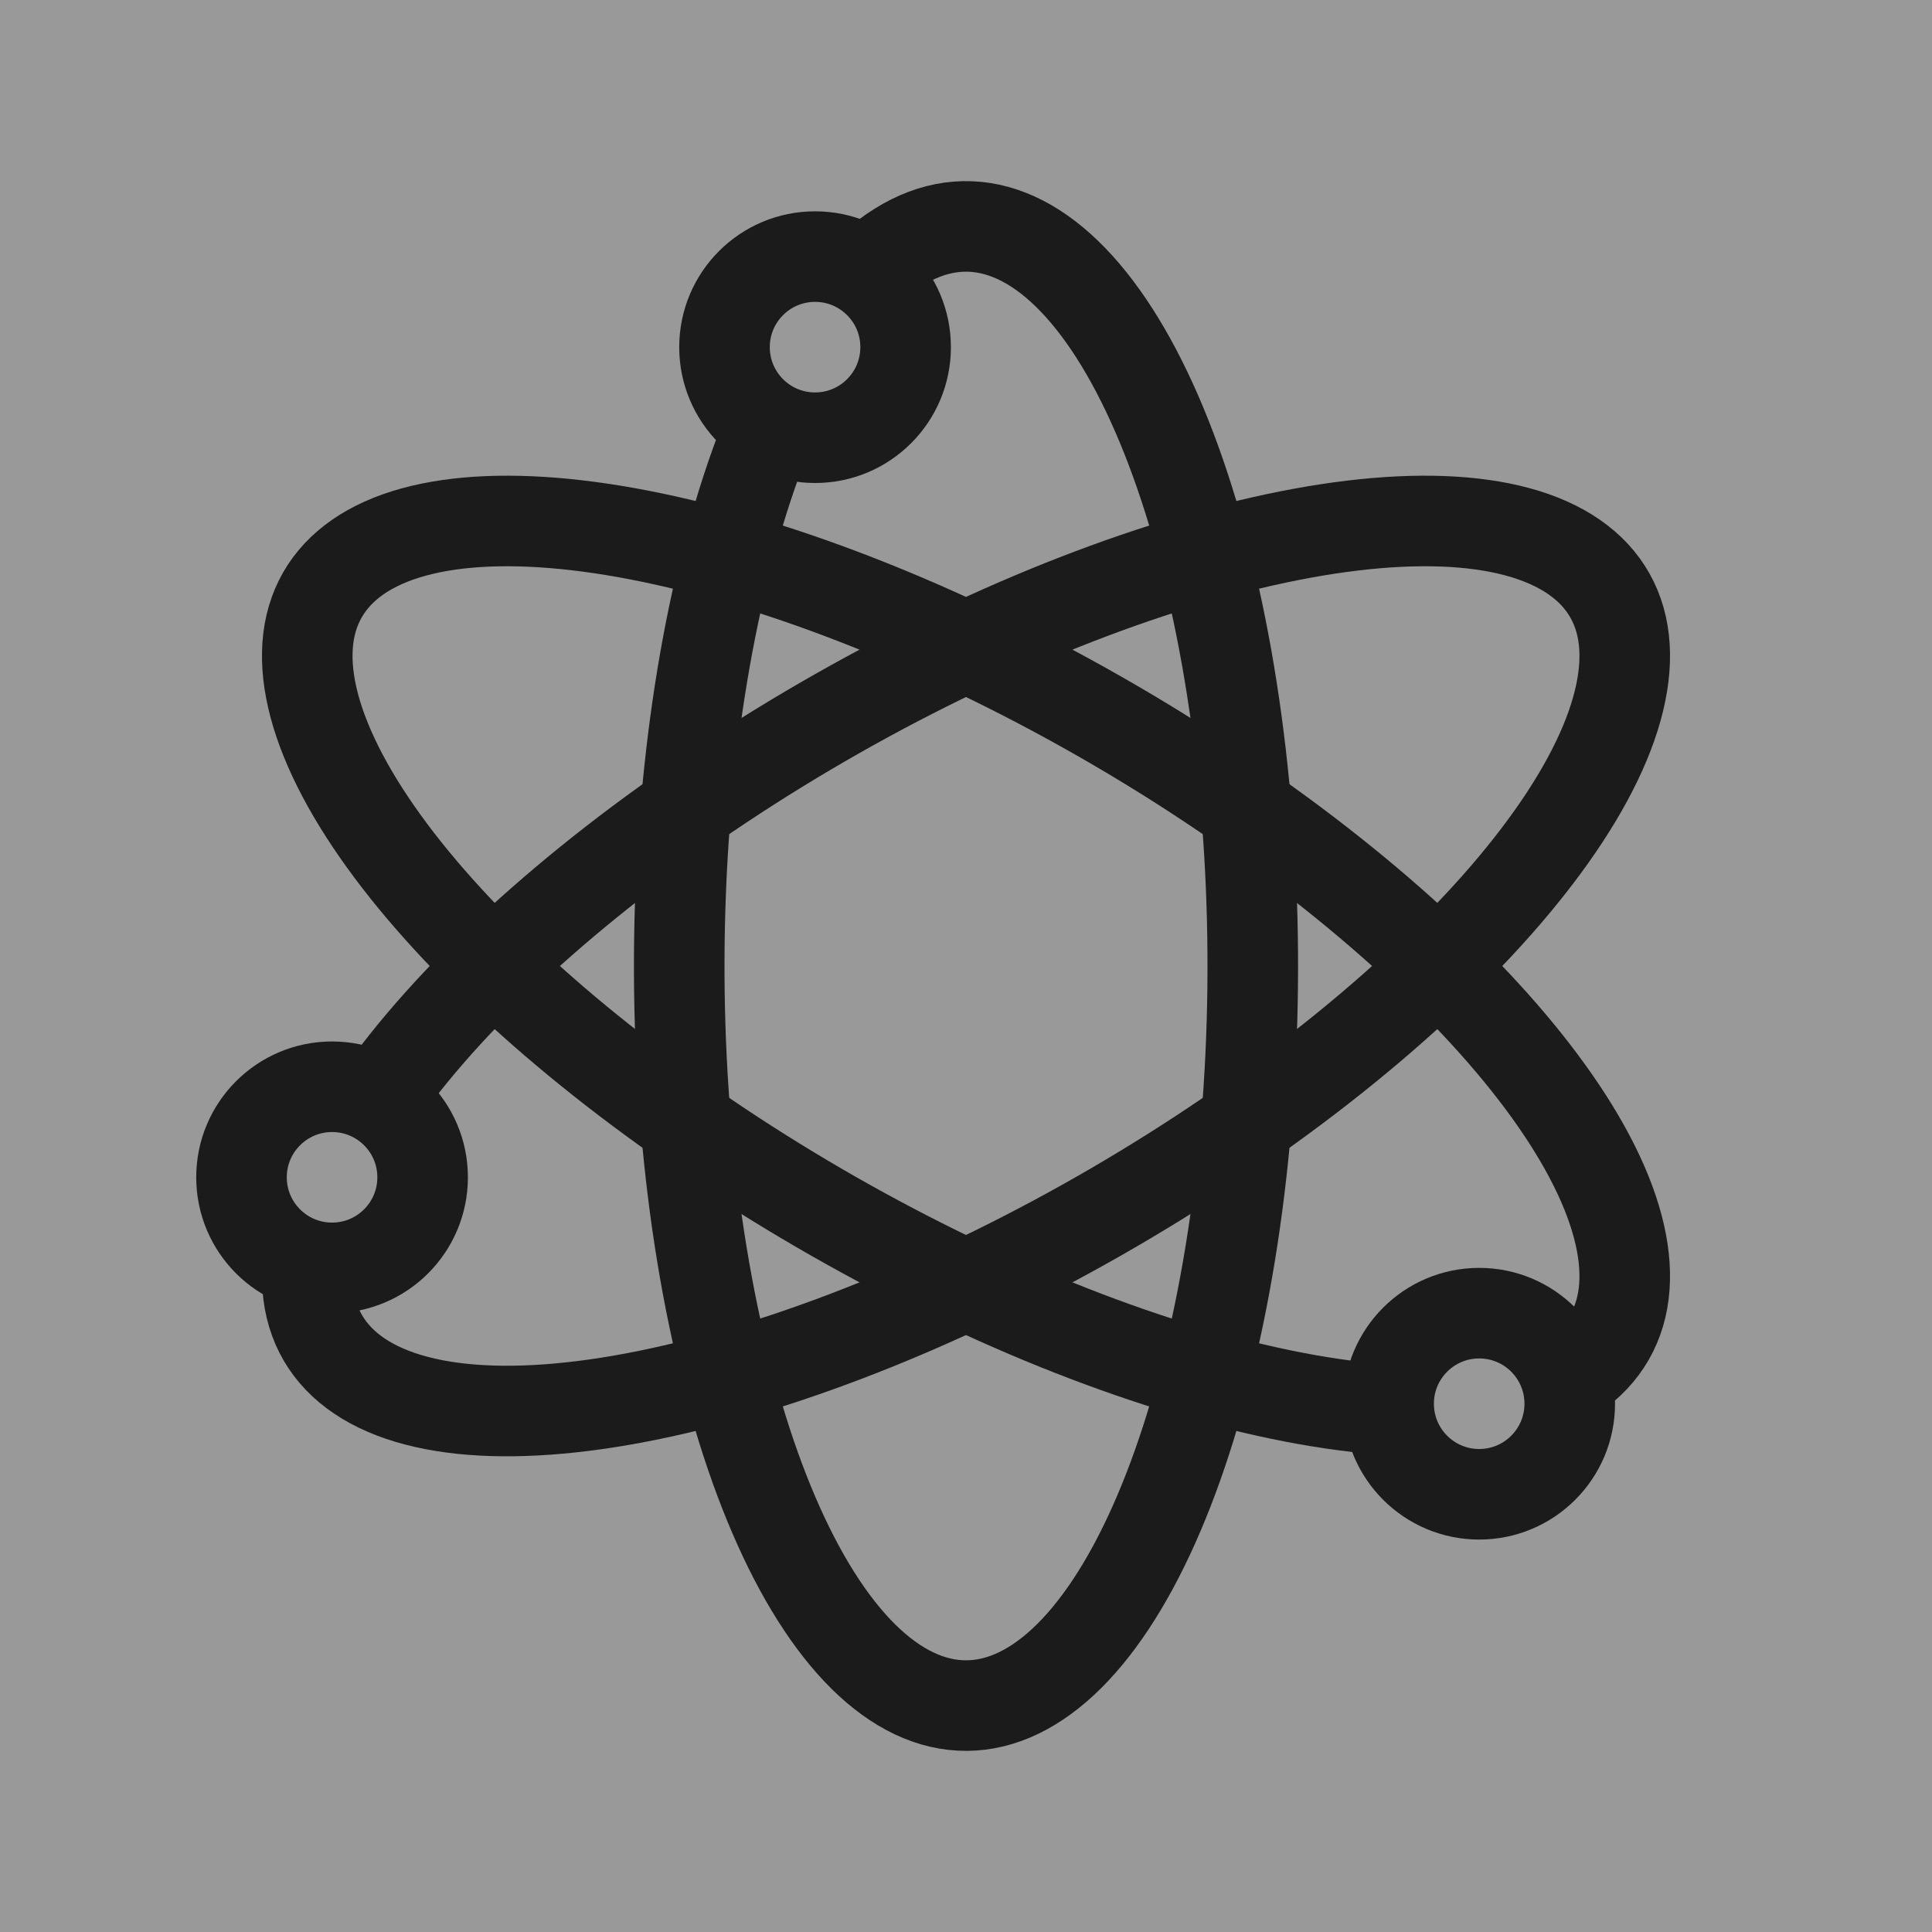
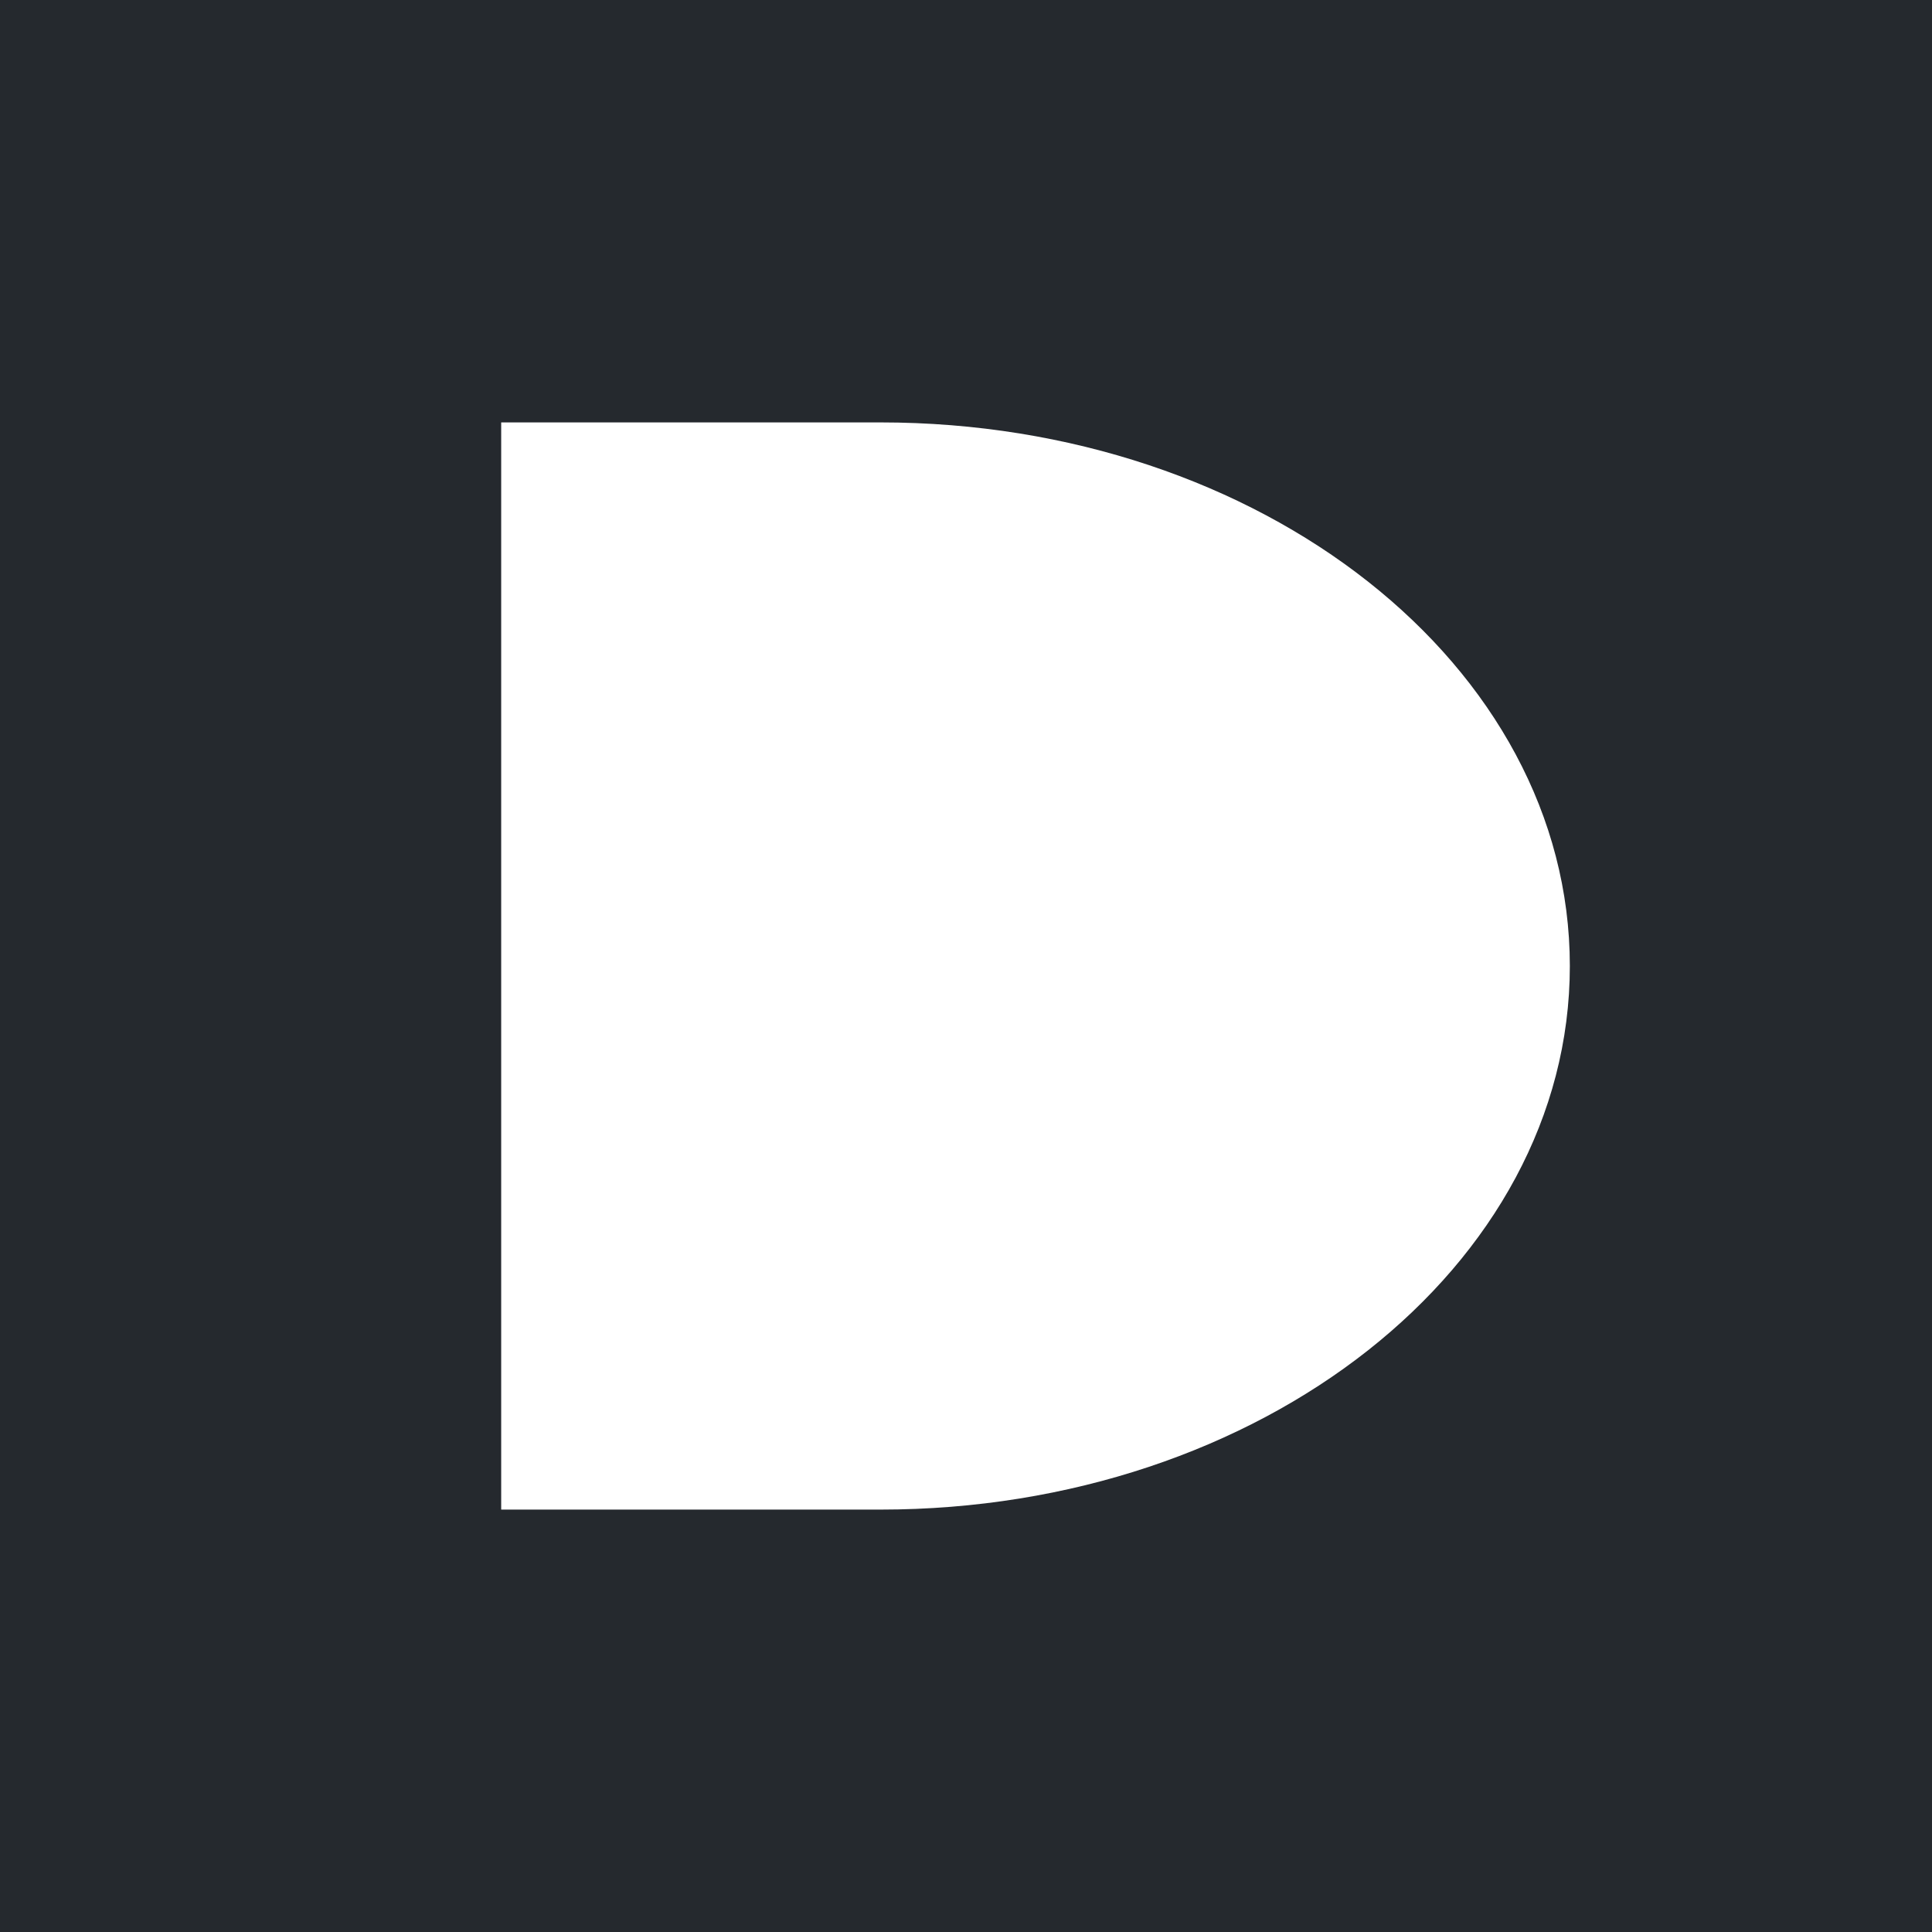
- <svg xmlns="http://www.w3.org/2000/svg" width="128" height="128" fill="none" viewBox="0 0 128 128" id="core">
-   <rect width="100%" height="100%" fill="#999" />
-   <path stroke="#1B1B1B" stroke-width="6" d="M24.861 73.07C29.628 66.145 37.799 58.637 47.803 51.99C57.807 45.343 68.937 40.028 79.049 37.066C89.162 34.105 97.543 33.708 102.58 35.951C107.617 38.194 108.954 42.918 106.333 49.215C103.712 55.511 97.318 62.936 88.383 70.058C79.448 77.181 68.602 83.499 57.933 87.796C47.265 92.093 37.527 94.066 30.594 93.335C23.661 92.603 20.023 89.22 20.38 83.835" />
-   <path stroke="#1B1B1B" stroke-width="6" d="M57.848 17.64C62.304 13.707 67.168 14.182 71.496 18.975C75.825 23.768 79.308 32.536 81.271 43.577C83.234 54.619 83.537 67.148 82.121 78.733C80.705 90.318 77.67 100.134 73.606 106.276C69.543 112.417 64.739 114.447 60.128 111.972C55.517 109.496 51.426 102.692 48.65 92.878C45.874 83.065 44.611 70.942 45.105 58.862C45.599 46.782 47.815 35.605 51.323 27.5" />
-   <path stroke="#1B1B1B" stroke-width="6" d="M104.256 91.12C108.367 88.299 108.75 83.16 105.332 76.668C101.914 70.175 94.931 62.779 85.698 55.868C76.464 48.957 65.615 43.01 55.192 39.143C44.769 35.276 35.489 33.758 29.099 34.873C22.709 35.988 19.649 39.659 20.494 45.197C21.339 50.734 26.031 57.757 33.687 64.942C41.344 72.128 51.437 78.982 62.069 84.216C72.701 89.449 83.138 92.701 91.418 93.36" />
-   <circle cx="6" cy="6" r="6" stroke="#1B1B1B" stroke-width="6" transform="matrix(1 0 0 -1 92 99)" />
-   <circle cx="6" cy="6" r="6" stroke="#1B1B1B" stroke-width="6" transform="matrix(1 0 0 -1 48 29)" />
-   <circle cx="6" cy="6" r="6" stroke="#1B1B1B" stroke-width="6" transform="matrix(1 0 0 -1 16 84)" />
+ <svg xmlns="http://www.w3.org/2000/svg" viewBox="0 0 83.38 83.38">
+   <defs>
+     <style>.cls-1{fill:#25292e;}.cls-2{fill:#fff;}</style>
+   </defs>
+   <g id="Layer_2" data-name="Layer 2">
+     <g id="Layer_1-2" data-name="Layer 1">
+       <rect class="cls-1" width="83.38" height="83.38" />
+       <path class="cls-2" d="M38,18.23H21.63V65.15H38c16.43,0,29.75-10.5,29.75-23.46S54.44,18.23,38,18.23Z" />
+     </g>
+   </g>
</svg>
